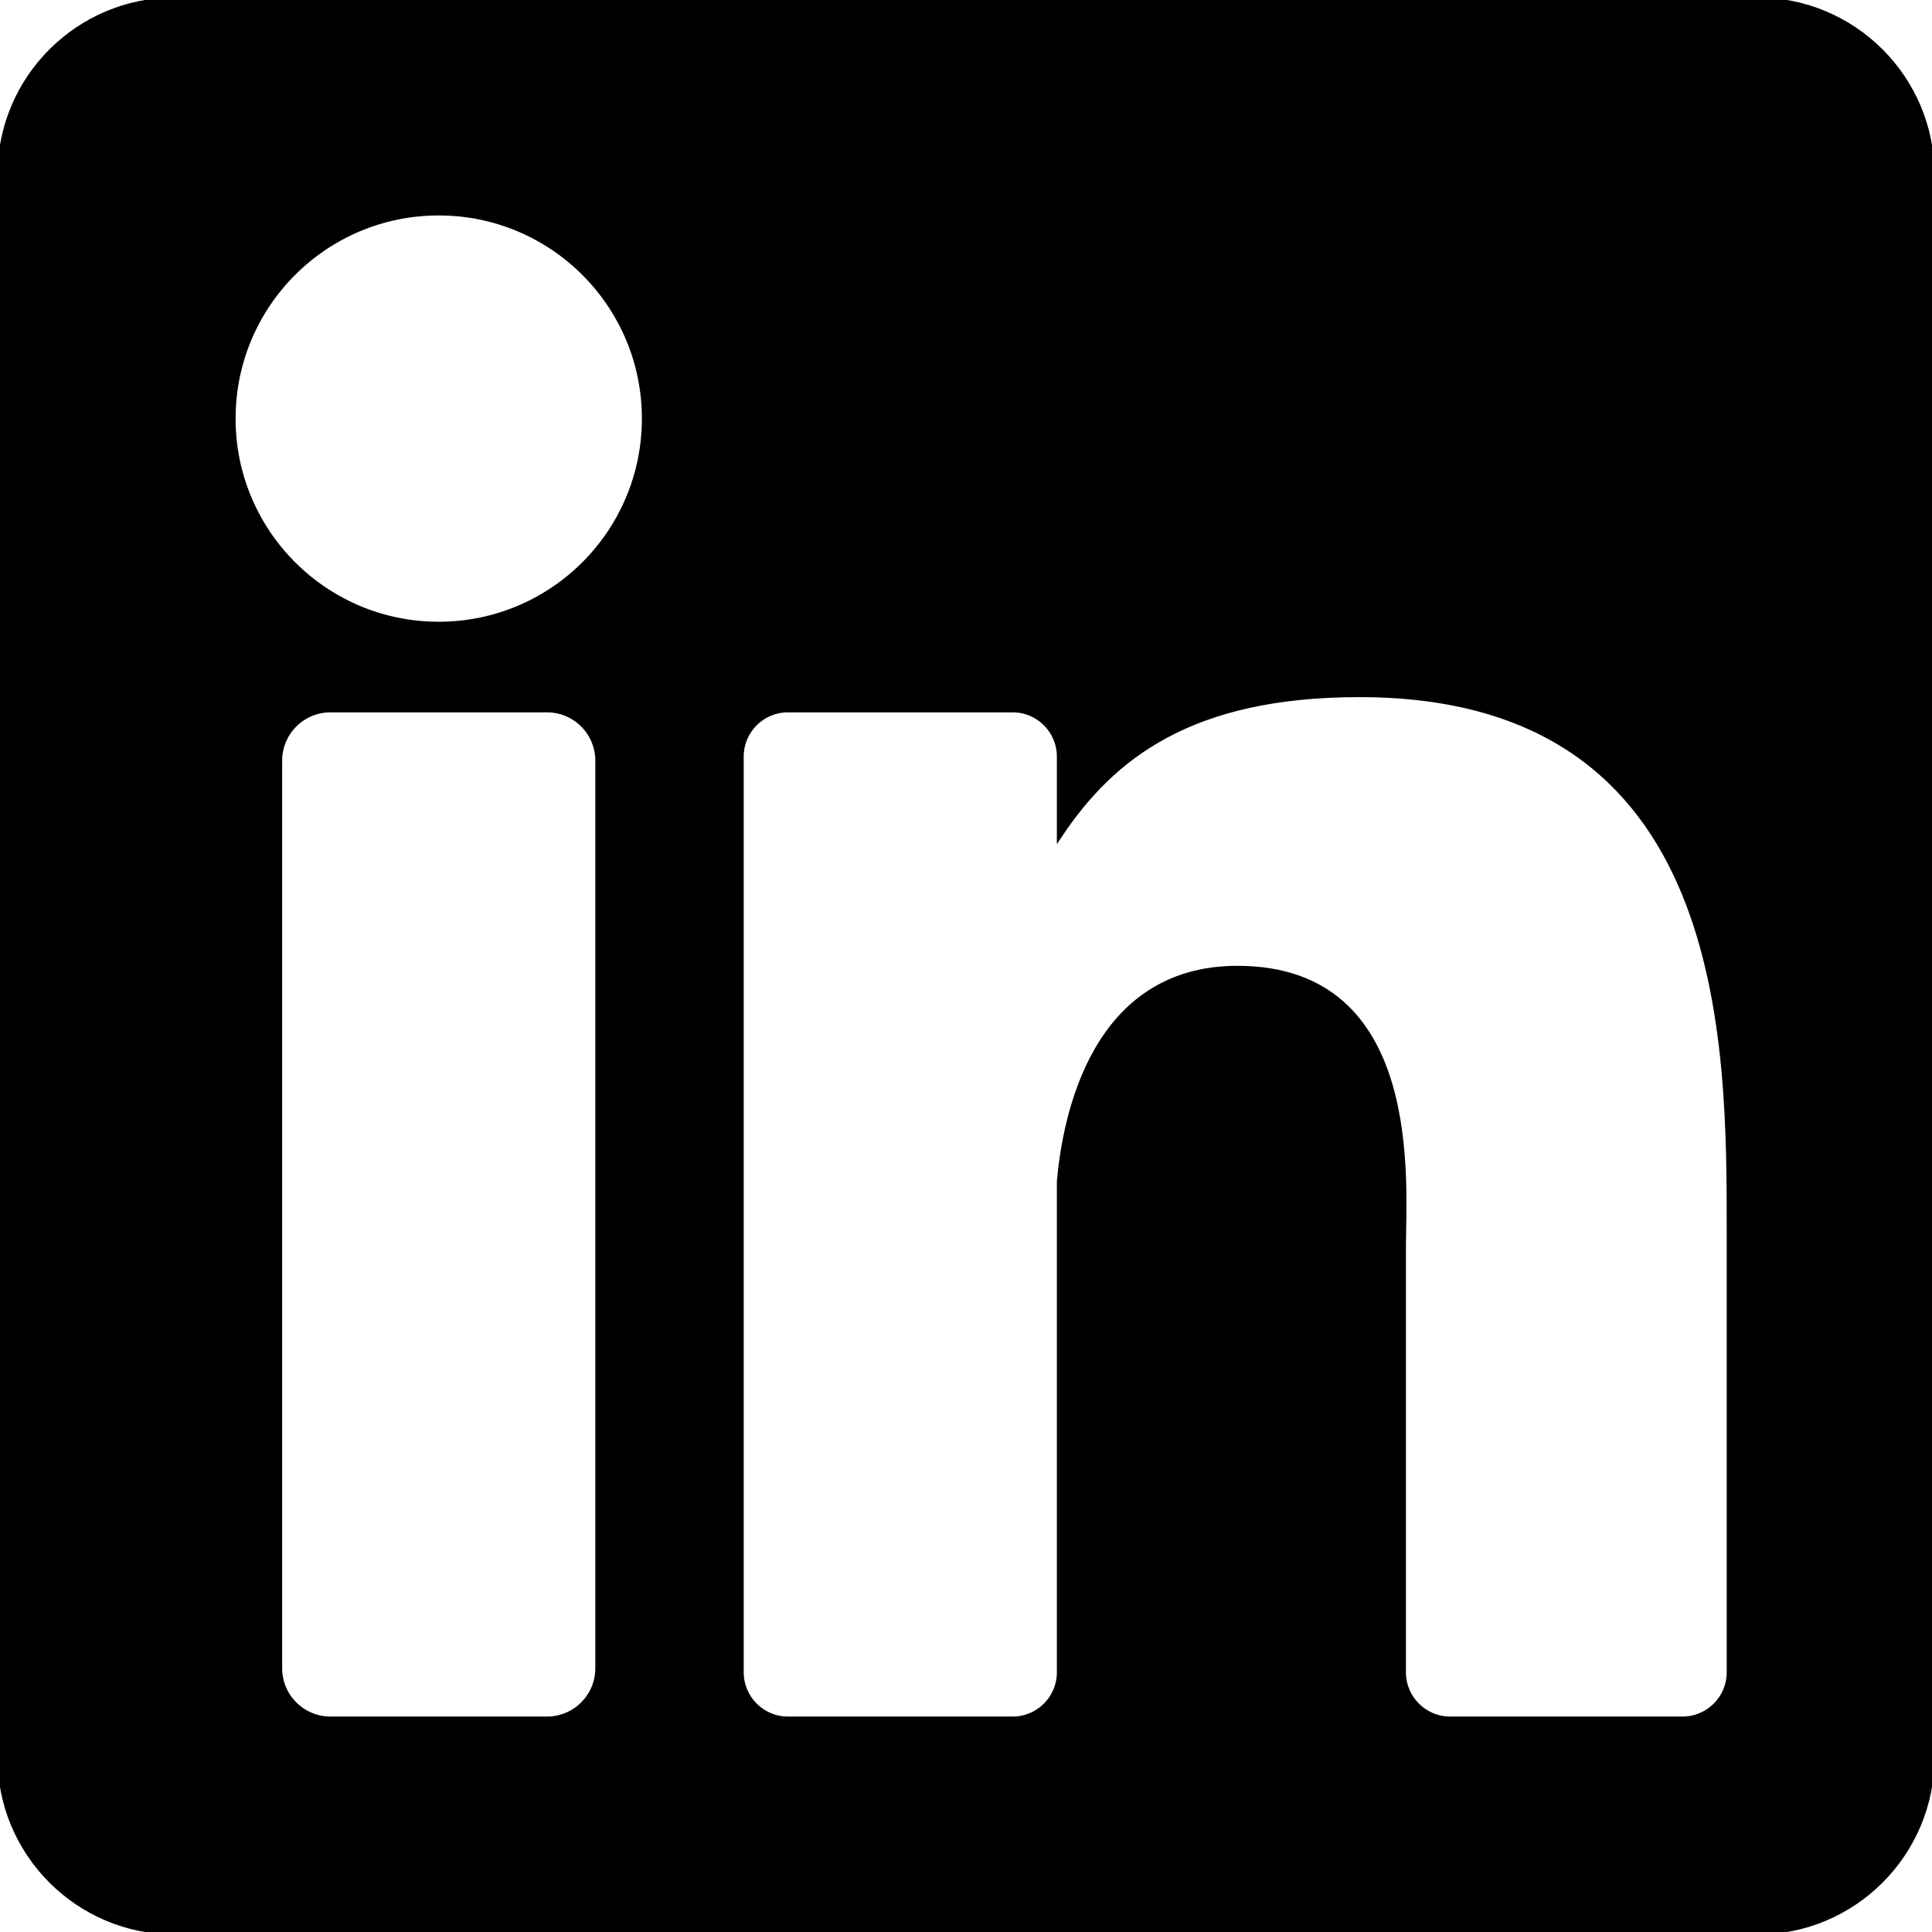
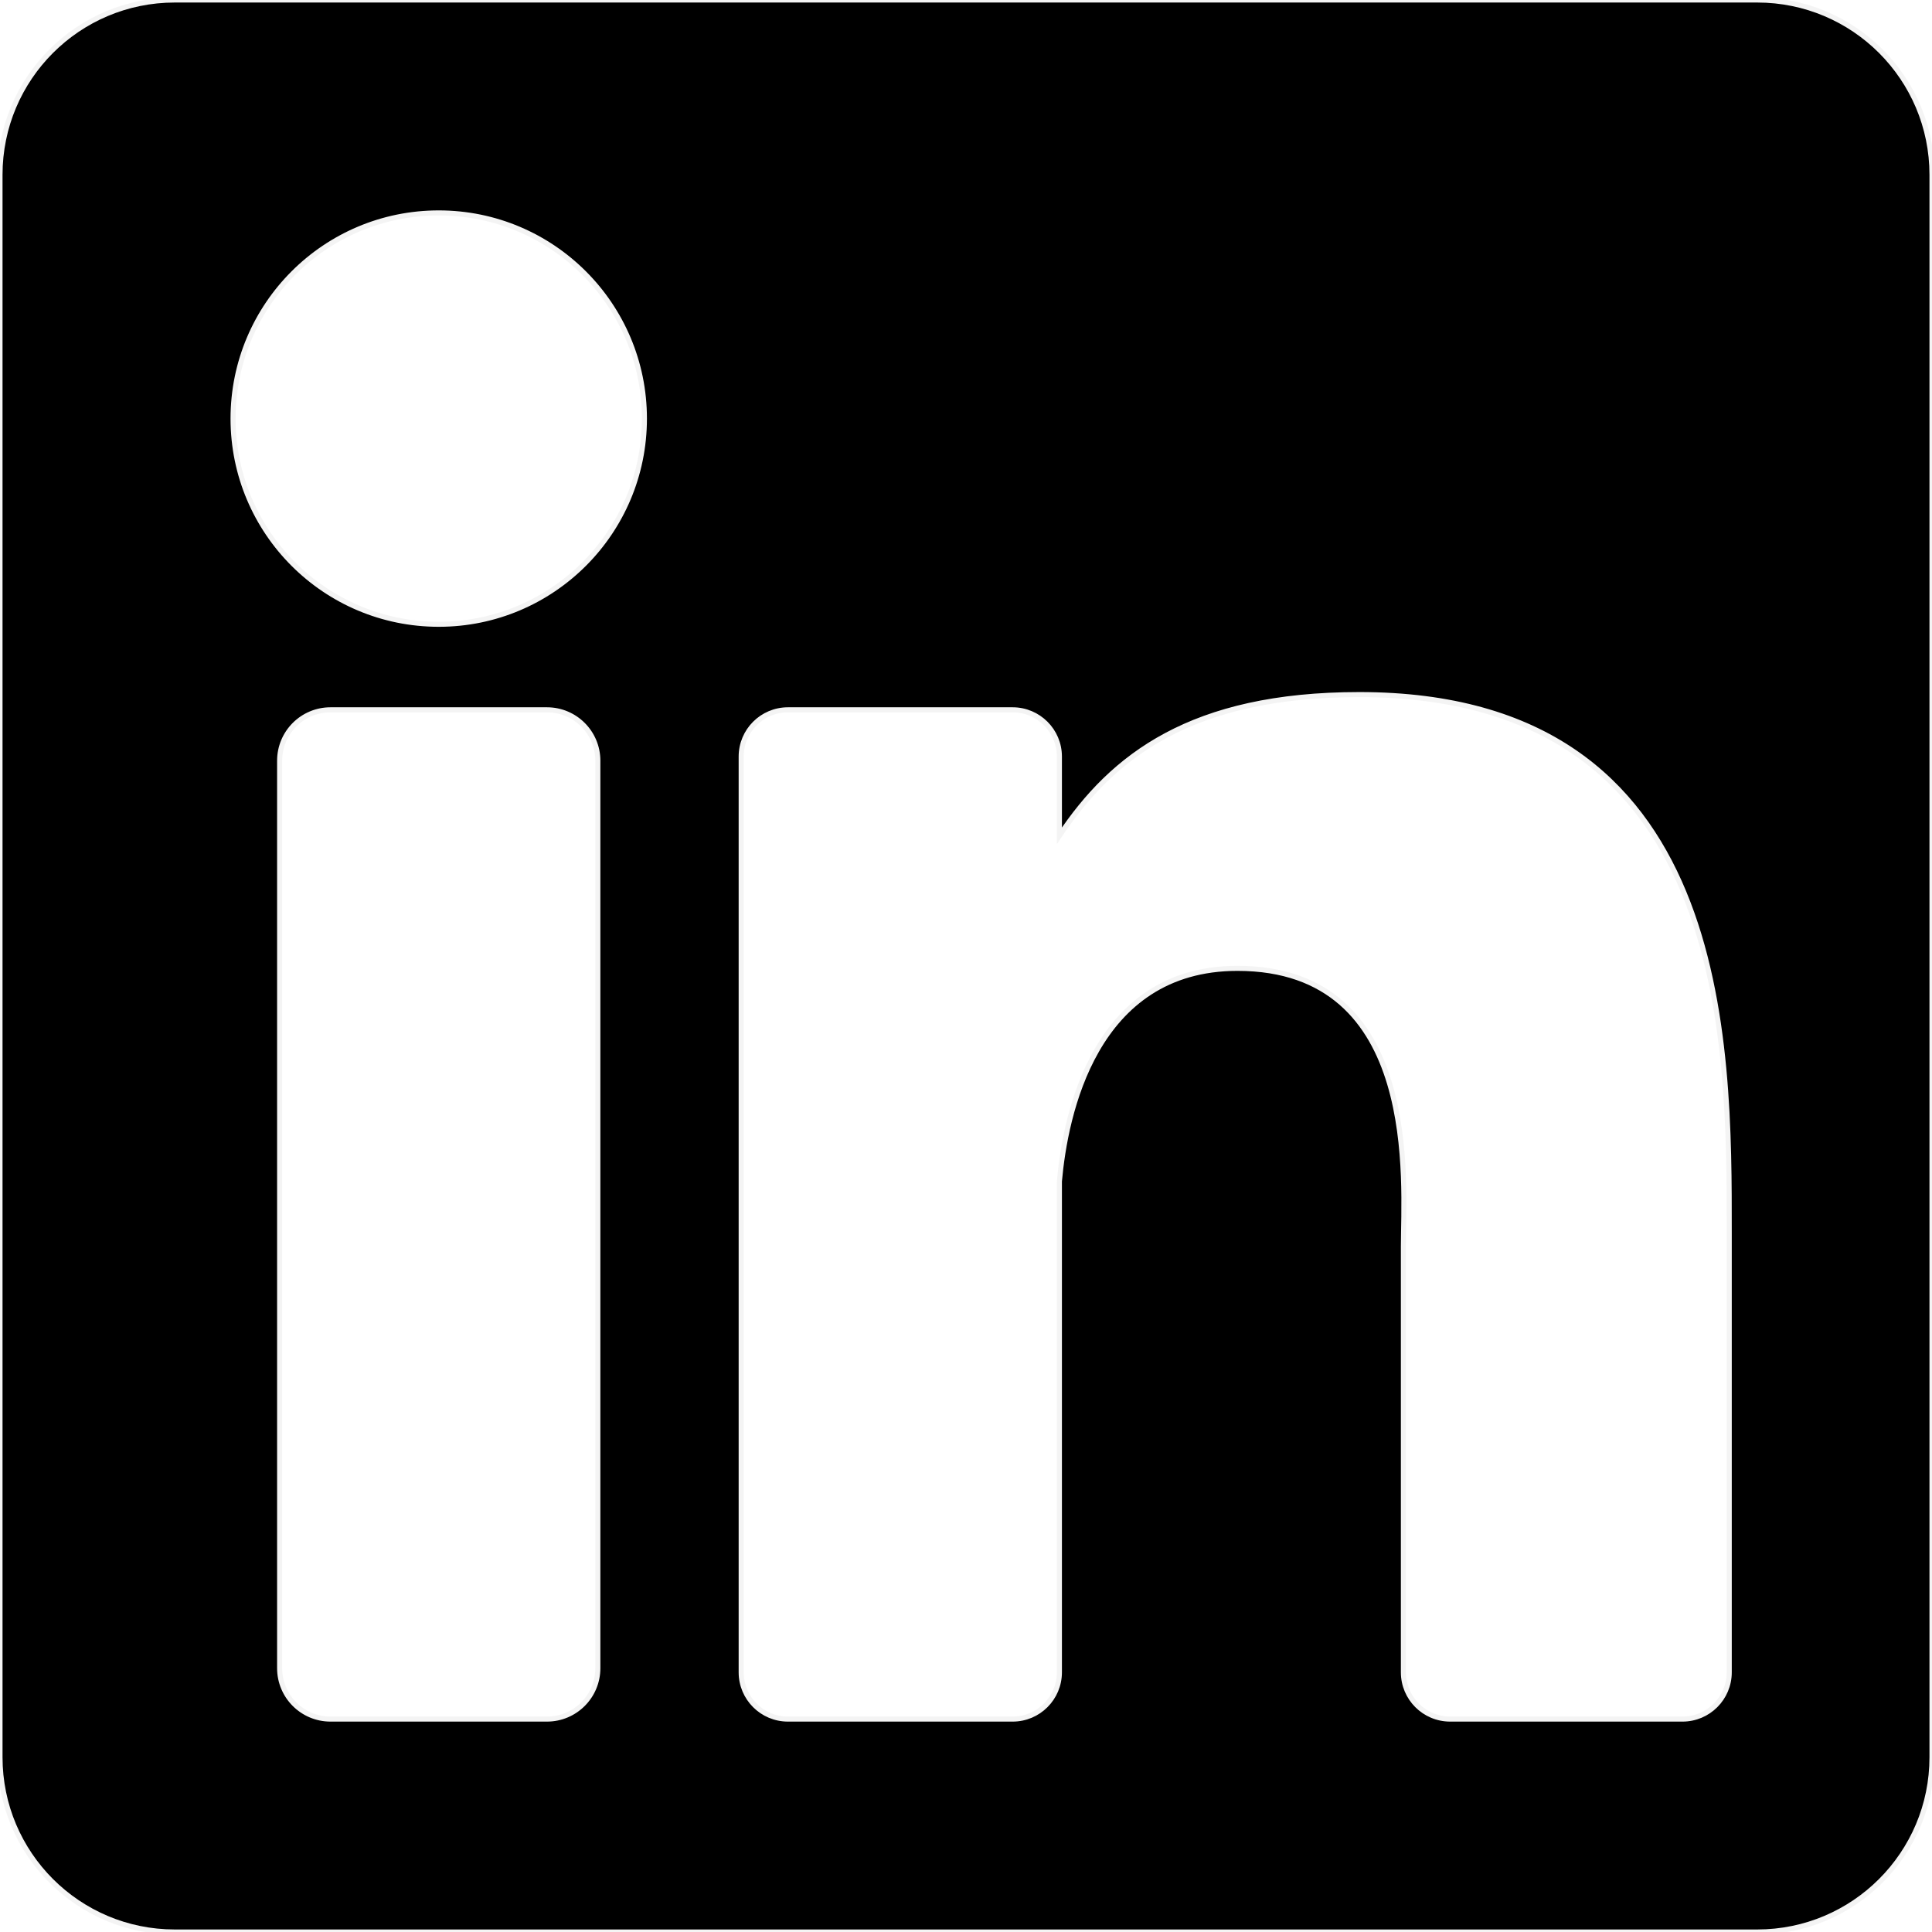
- <svg xmlns="http://www.w3.org/2000/svg" height="800px" width="800px" version="1.1" id="Layer_1" viewBox="0 0 382 382" xml:space="preserve" fill="#000000" stroke="#000000">
+ <svg xmlns="http://www.w3.org/2000/svg" height="800px" width="800px" version="1.1" id="Layer_1" viewBox="0 0 382 382" xml:space="preserve" fill="#000000" stroke="#f4f4f4">
  <g id="SVGRepo_bgCarrier" stroke-width="0" />
  <g id="SVGRepo_tracerCarrier" stroke-linecap="round" stroke-linejoin="round" />
  <g id="SVGRepo_iconCarrier">
    <path style="fill:#000000;" d="M347.445,0H34.555C15.471,0,0,15.471,0,34.555v312.889C0,366.529,15.471,382,34.555,382h312.889 C366.529,382,382,366.529,382,347.444V34.555C382,15.471,366.529,0,347.445,0z M118.207,329.844c0,5.554-4.502,10.056-10.056,10.056 H65.345c-5.554,0-10.056-4.502-10.056-10.056V150.403c0-5.554,4.502-10.056,10.056-10.056h42.806 c5.554,0,10.056,4.502,10.056,10.056V329.844z M86.748,123.432c-22.459,0-40.666-18.207-40.666-40.666S64.289,42.1,86.748,42.1 s40.666,18.207,40.666,40.666S109.208,123.432,86.748,123.432z M341.91,330.654c0,5.106-4.14,9.246-9.246,9.246H286.73 c-5.106,0-9.246-4.14-9.246-9.246v-84.168c0-12.556,3.683-55.021-32.813-55.021c-28.309,0-34.051,29.066-35.204,42.11v97.079 c0,5.106-4.139,9.246-9.246,9.246h-44.426c-5.106,0-9.246-4.14-9.246-9.246V149.593c0-5.106,4.14-9.246,9.246-9.246h44.426 c5.106,0,9.246,4.14,9.246,9.246v15.655c10.497-15.753,26.097-27.912,59.312-27.912c73.552,0,73.131,68.716,73.131,106.472 L341.91,330.654L341.91,330.654z" />
  </g>
</svg>
